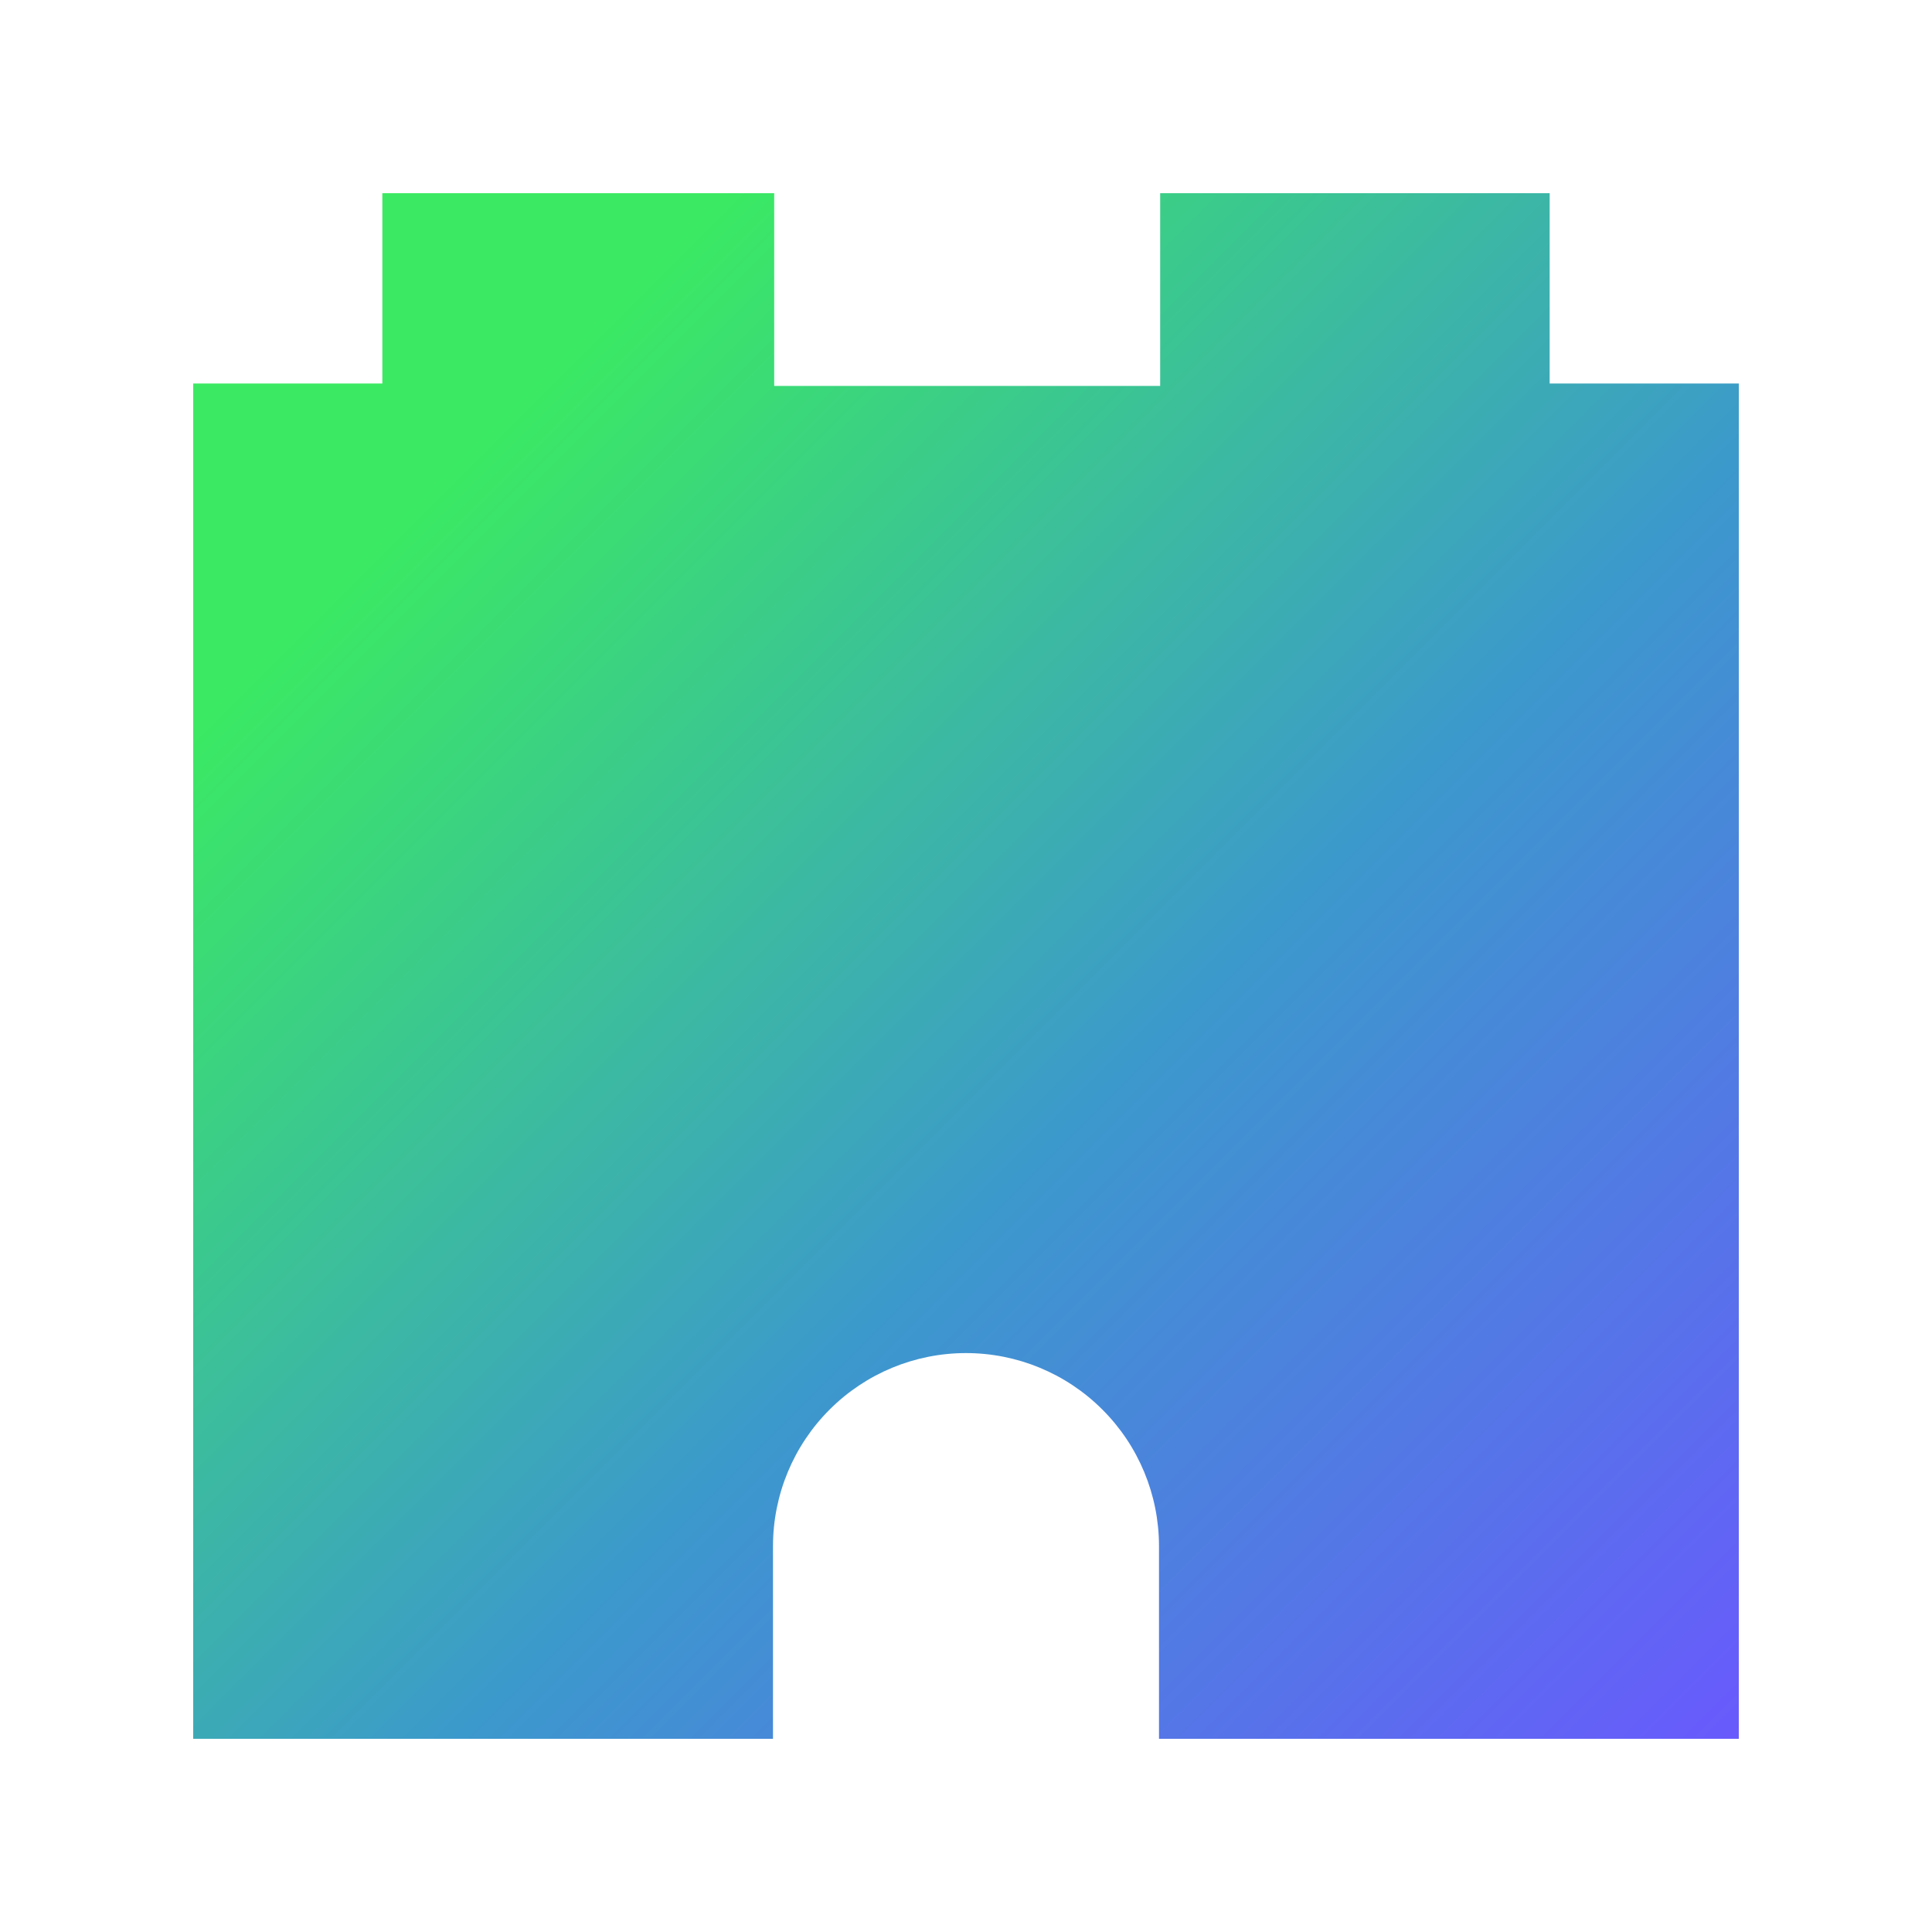
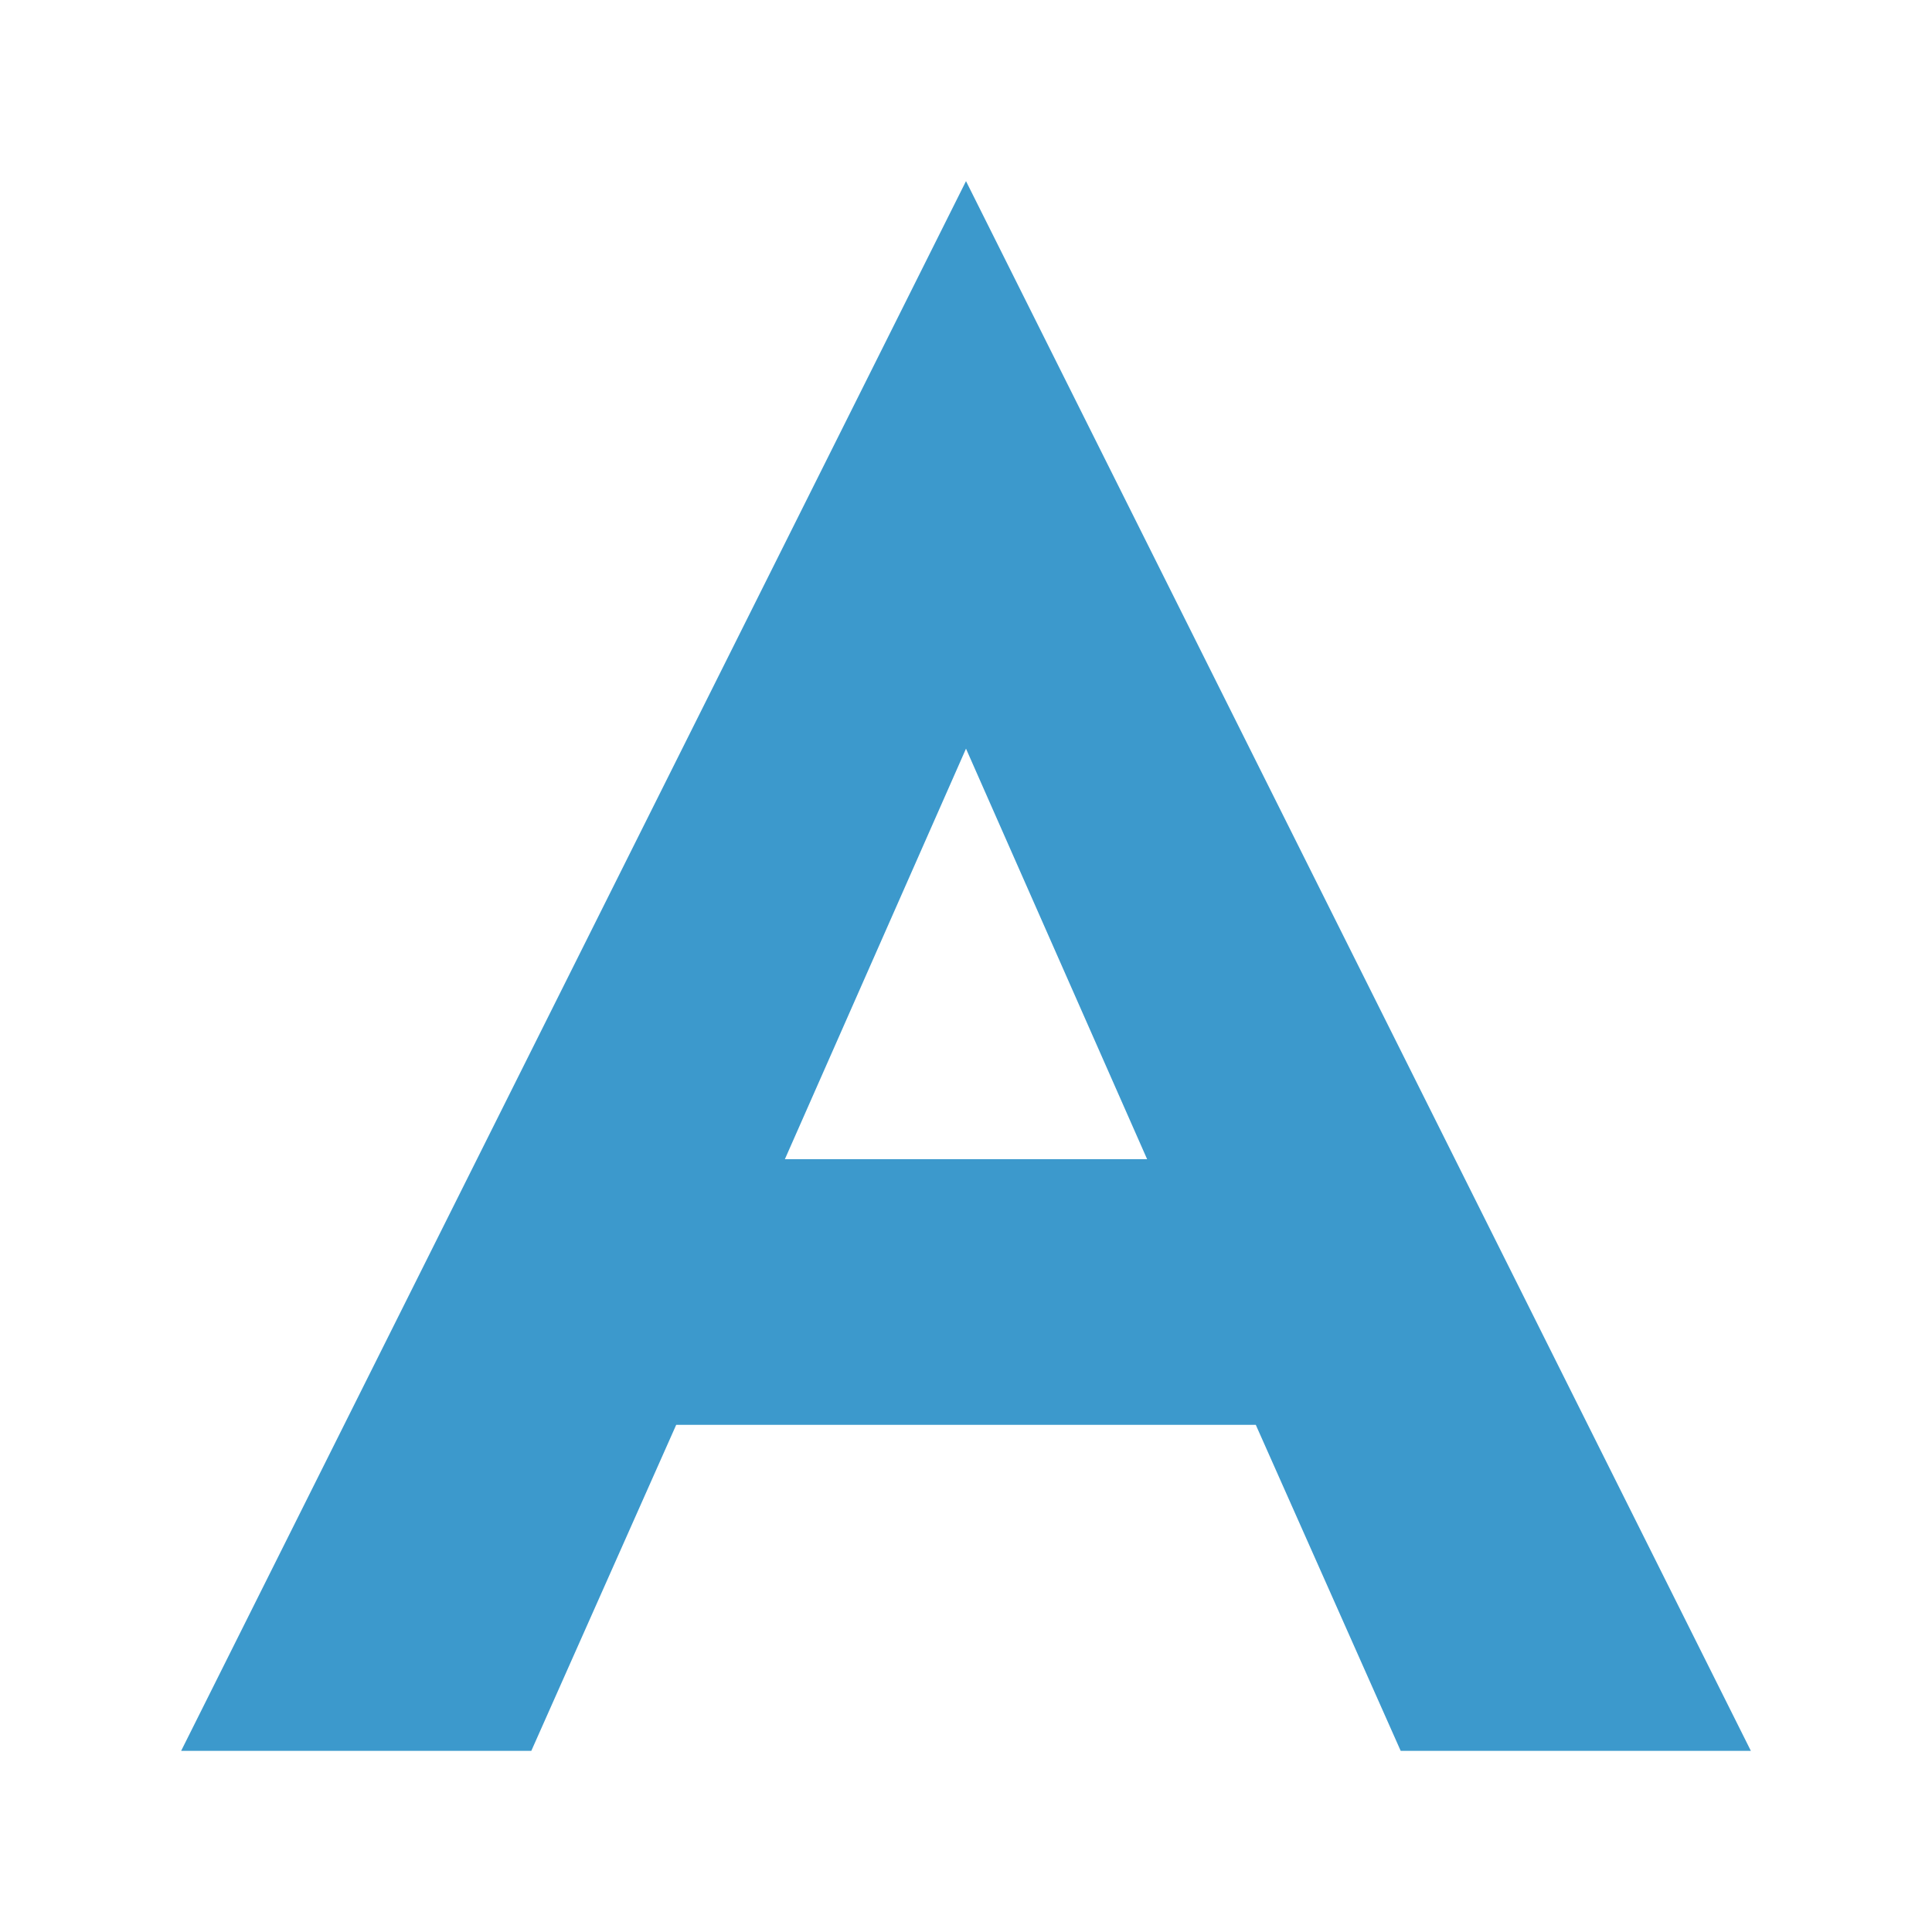
- <svg xmlns="http://www.w3.org/2000/svg" width="40" height="40" viewBox="0 0 40 40" fill="none">
-   <path d="M32.084 7.94V4H24.02V7.99H16.029V4H7.916V7.94H4V36H16.004V32.005C16.006 30.946 16.427 29.931 17.177 29.183C17.926 28.434 18.941 28.014 20 28.014C21.059 28.014 22.074 28.434 22.823 29.183C23.573 29.931 23.994 30.946 23.996 32.005V36H36V7.94H32.084Z" fill="url(#paint0_linear)" />
-   <defs>
-     <linearGradient id="paint0_linear" x1="2.942" y1="4.9" x2="37.777" y2="39.734" gradientUnits="userSpaceOnUse">
-       <stop offset="0.159" stop-color="#3BEA62" />
-       <stop offset="0.54" stop-color="#3C99CC" />
-       <stop offset="0.937" stop-color="#6B57FF" />
-     </linearGradient>
-   </defs>
+ <svg xmlns="http://www.w3.org/2000/svg" width="16" height="16" viewBox="0 0 16 16" fill="none">
+   <path d="M8 1.5L14.5 14.5H11.6L10.4 11.8H5.6L4.4 14.5H1.5L8 1.5ZM8 6.2L6.5 9.6H9.5L8 6.2Z" fill="#3C99CC" />
</svg>
